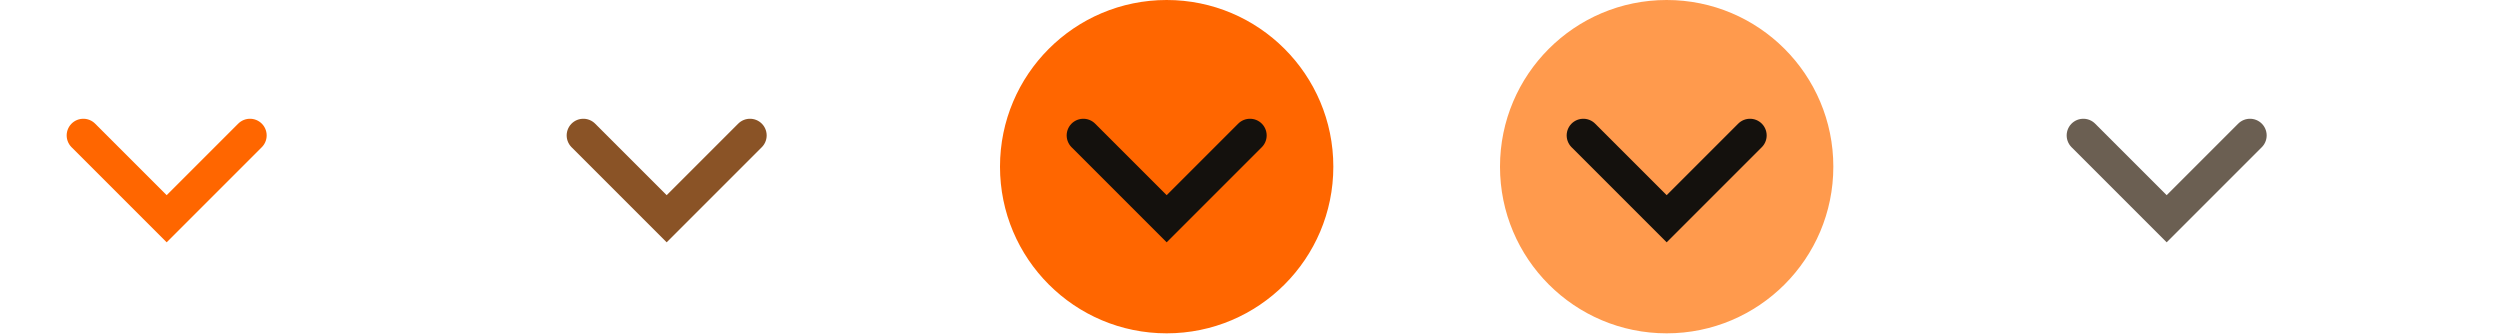
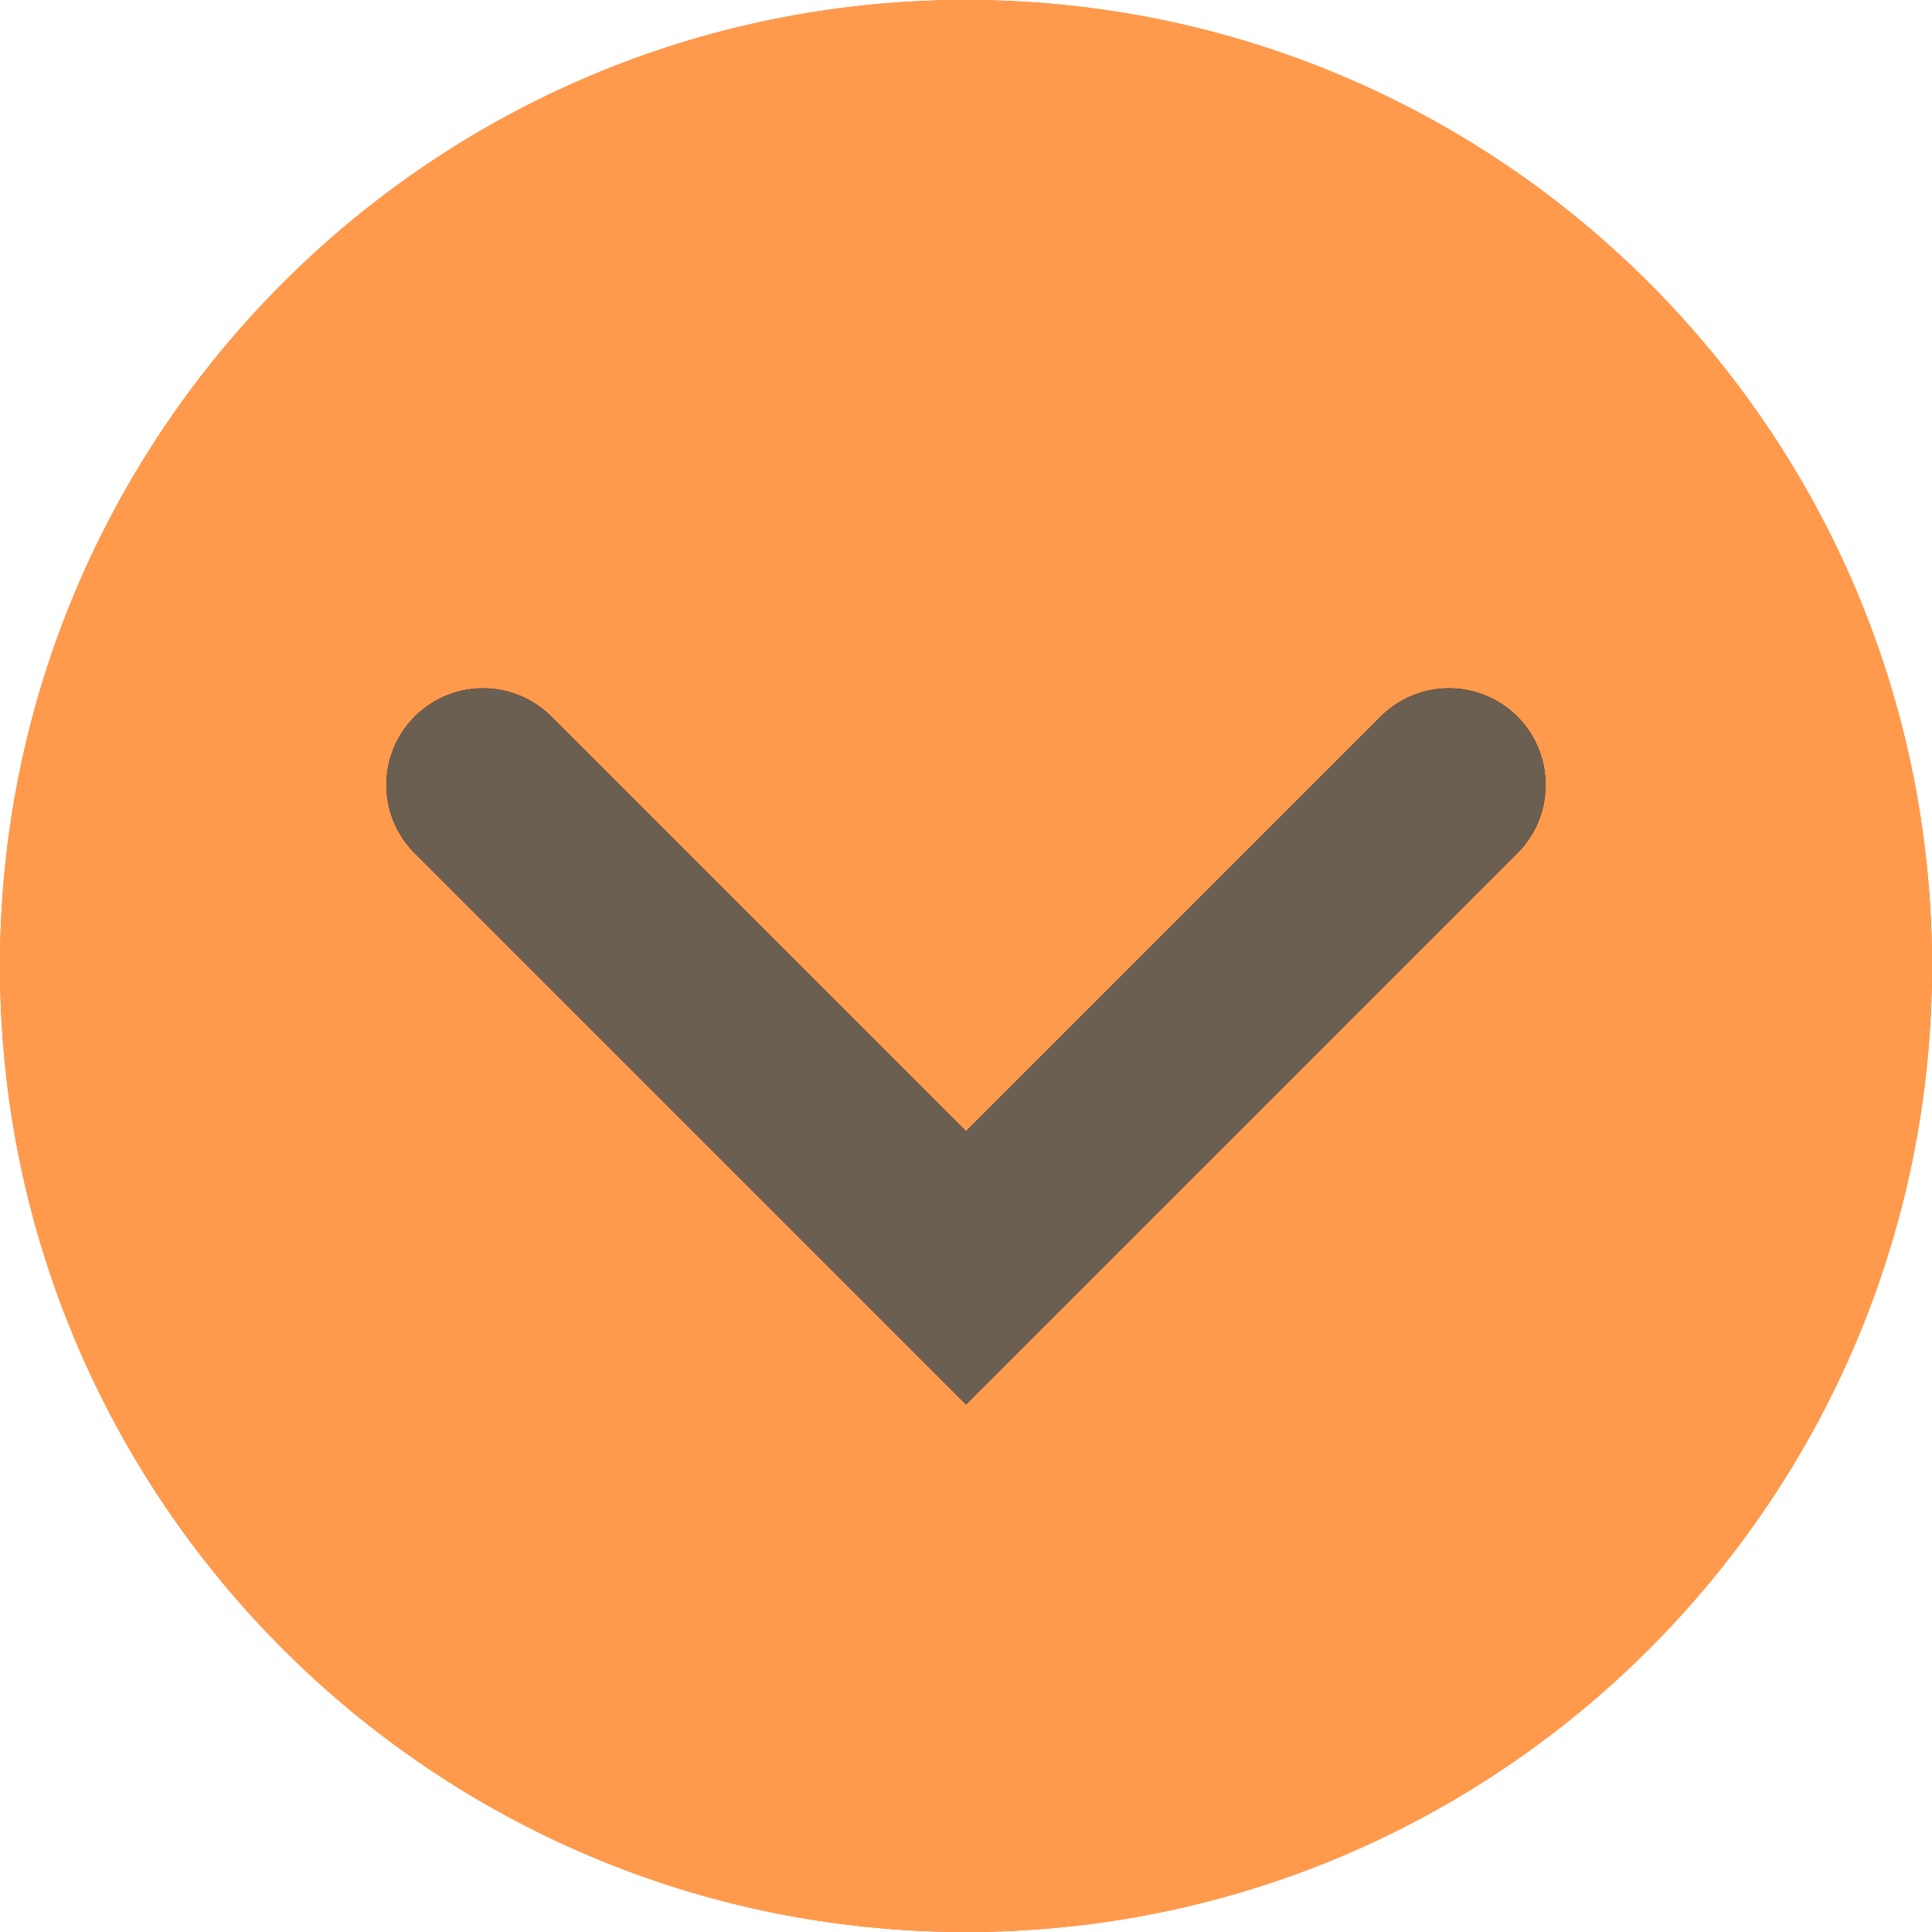
- <svg xmlns="http://www.w3.org/2000/svg" width="120" height="16" viewBox="0 0 120 16">
-   <g id="active-center" transform="translate(0,0)">
+ <svg xmlns="http://www.w3.org/2000/svg" width="16" height="16" viewBox="0 0 16 16">
+   <g id="active-center">
    <rect x="0" y="0" width="16" height="16" fill="#000000" fill-opacity="0" />
    <path d="M4,6.5 L8,10.5 L12,6.5" fill="none" stroke="#ff6600" stroke-width="1.6" stroke-linecap="round" />
  </g>
-   <g id="inactive-center" transform="translate(24,0)">
+   <g id="inactive-center">
    <rect x="0" y="0" width="16" height="16" fill="#000000" fill-opacity="0" />
    <path d="M4,6.5 L8,10.5 L12,6.5" fill="none" stroke="#8a5326" stroke-width="1.6" stroke-linecap="round" />
  </g>
-   <g id="hover-center" transform="translate(48,0)">
+   <g id="hover-center">
    <rect x="0" y="0" width="16" height="16" fill="#000000" fill-opacity="0" />
    <circle cx="8" cy="8" r="8" fill="#ff6600" />
    <path d="M4,6.5 L8,10.5 L12,6.5" fill="none" stroke="#14110d" stroke-width="1.6" stroke-linecap="round" />
  </g>
-   <g id="pressed-center" transform="translate(72,0)">
+   <g id="pressed-center">
    <rect x="0" y="0" width="16" height="16" fill="#000000" fill-opacity="0" />
    <circle cx="8" cy="8" r="8" fill="#ff9a4d" />
    <path d="M4,6.5 L8,10.5 L12,6.5" fill="none" stroke="#14110d" stroke-width="1.6" stroke-linecap="round" />
  </g>
-   <g id="deactivated-center" transform="translate(96,0)">
+   <g id="deactivated-center">
    <rect x="0" y="0" width="16" height="16" fill="#000000" fill-opacity="0" />
    <path d="M4,6.5 L8,10.5 L12,6.5" fill="none" stroke="#6b5f52" stroke-width="1.6" stroke-linecap="round" />
  </g>
</svg>
